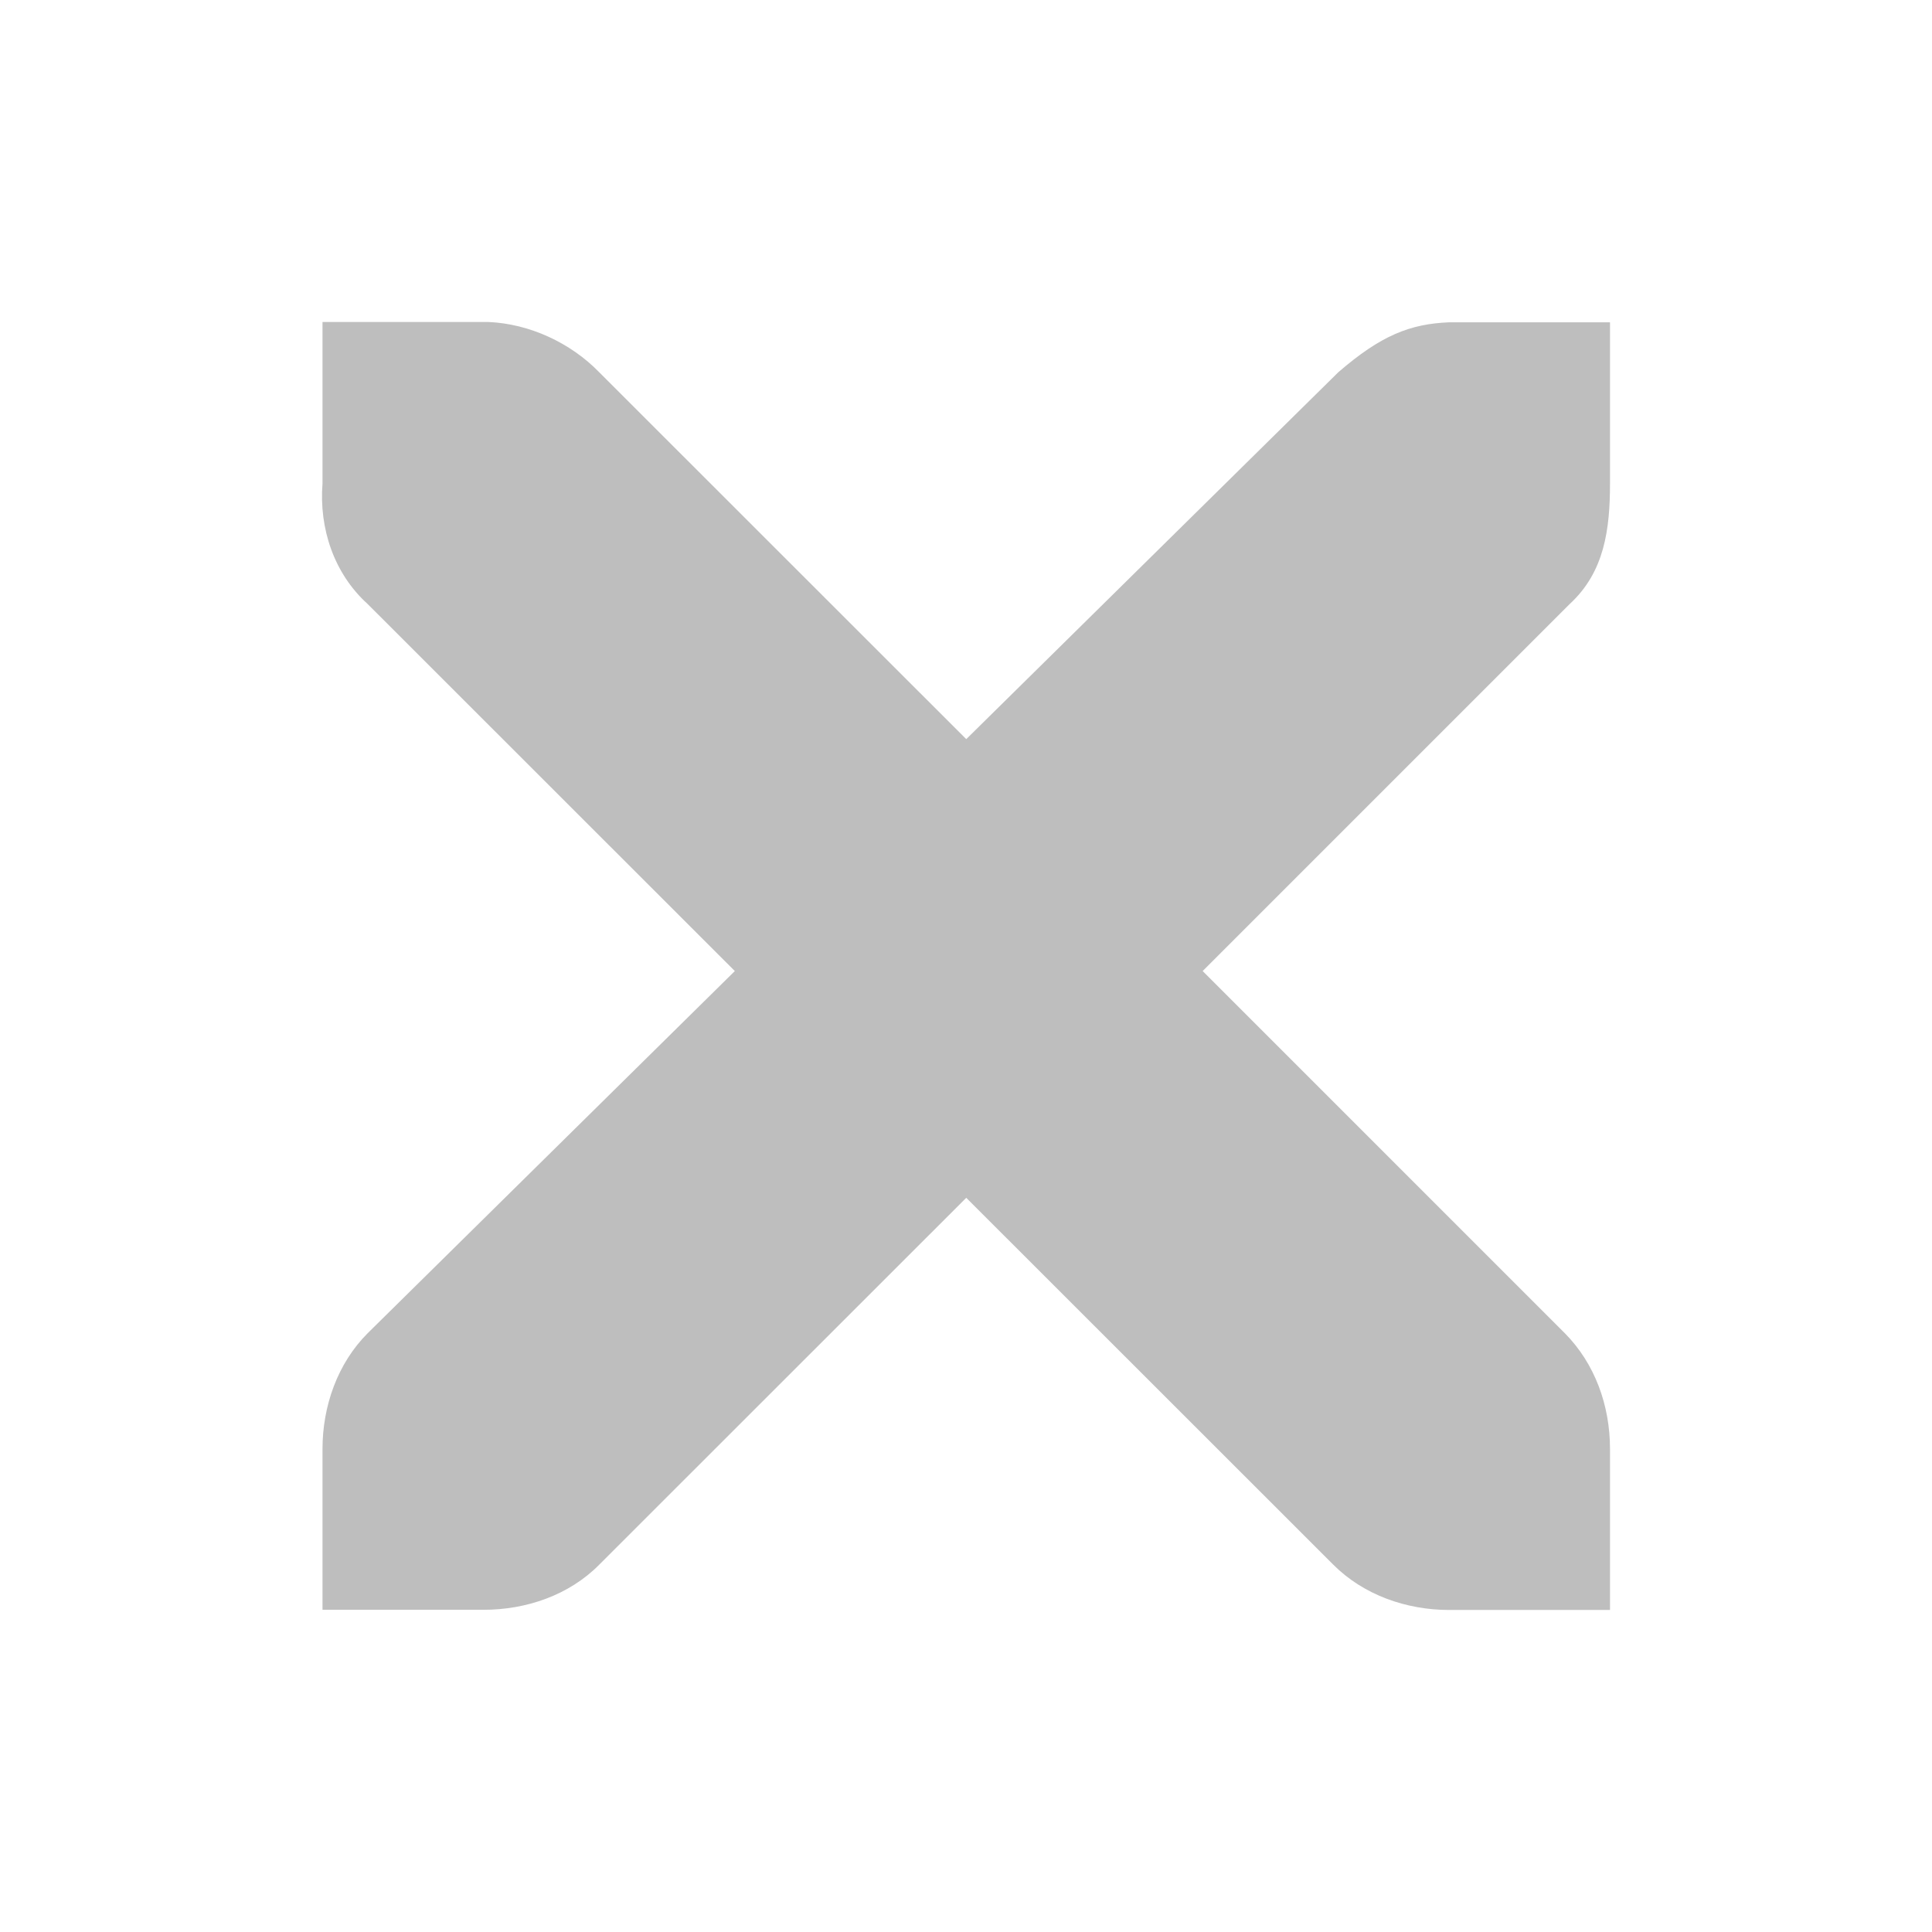
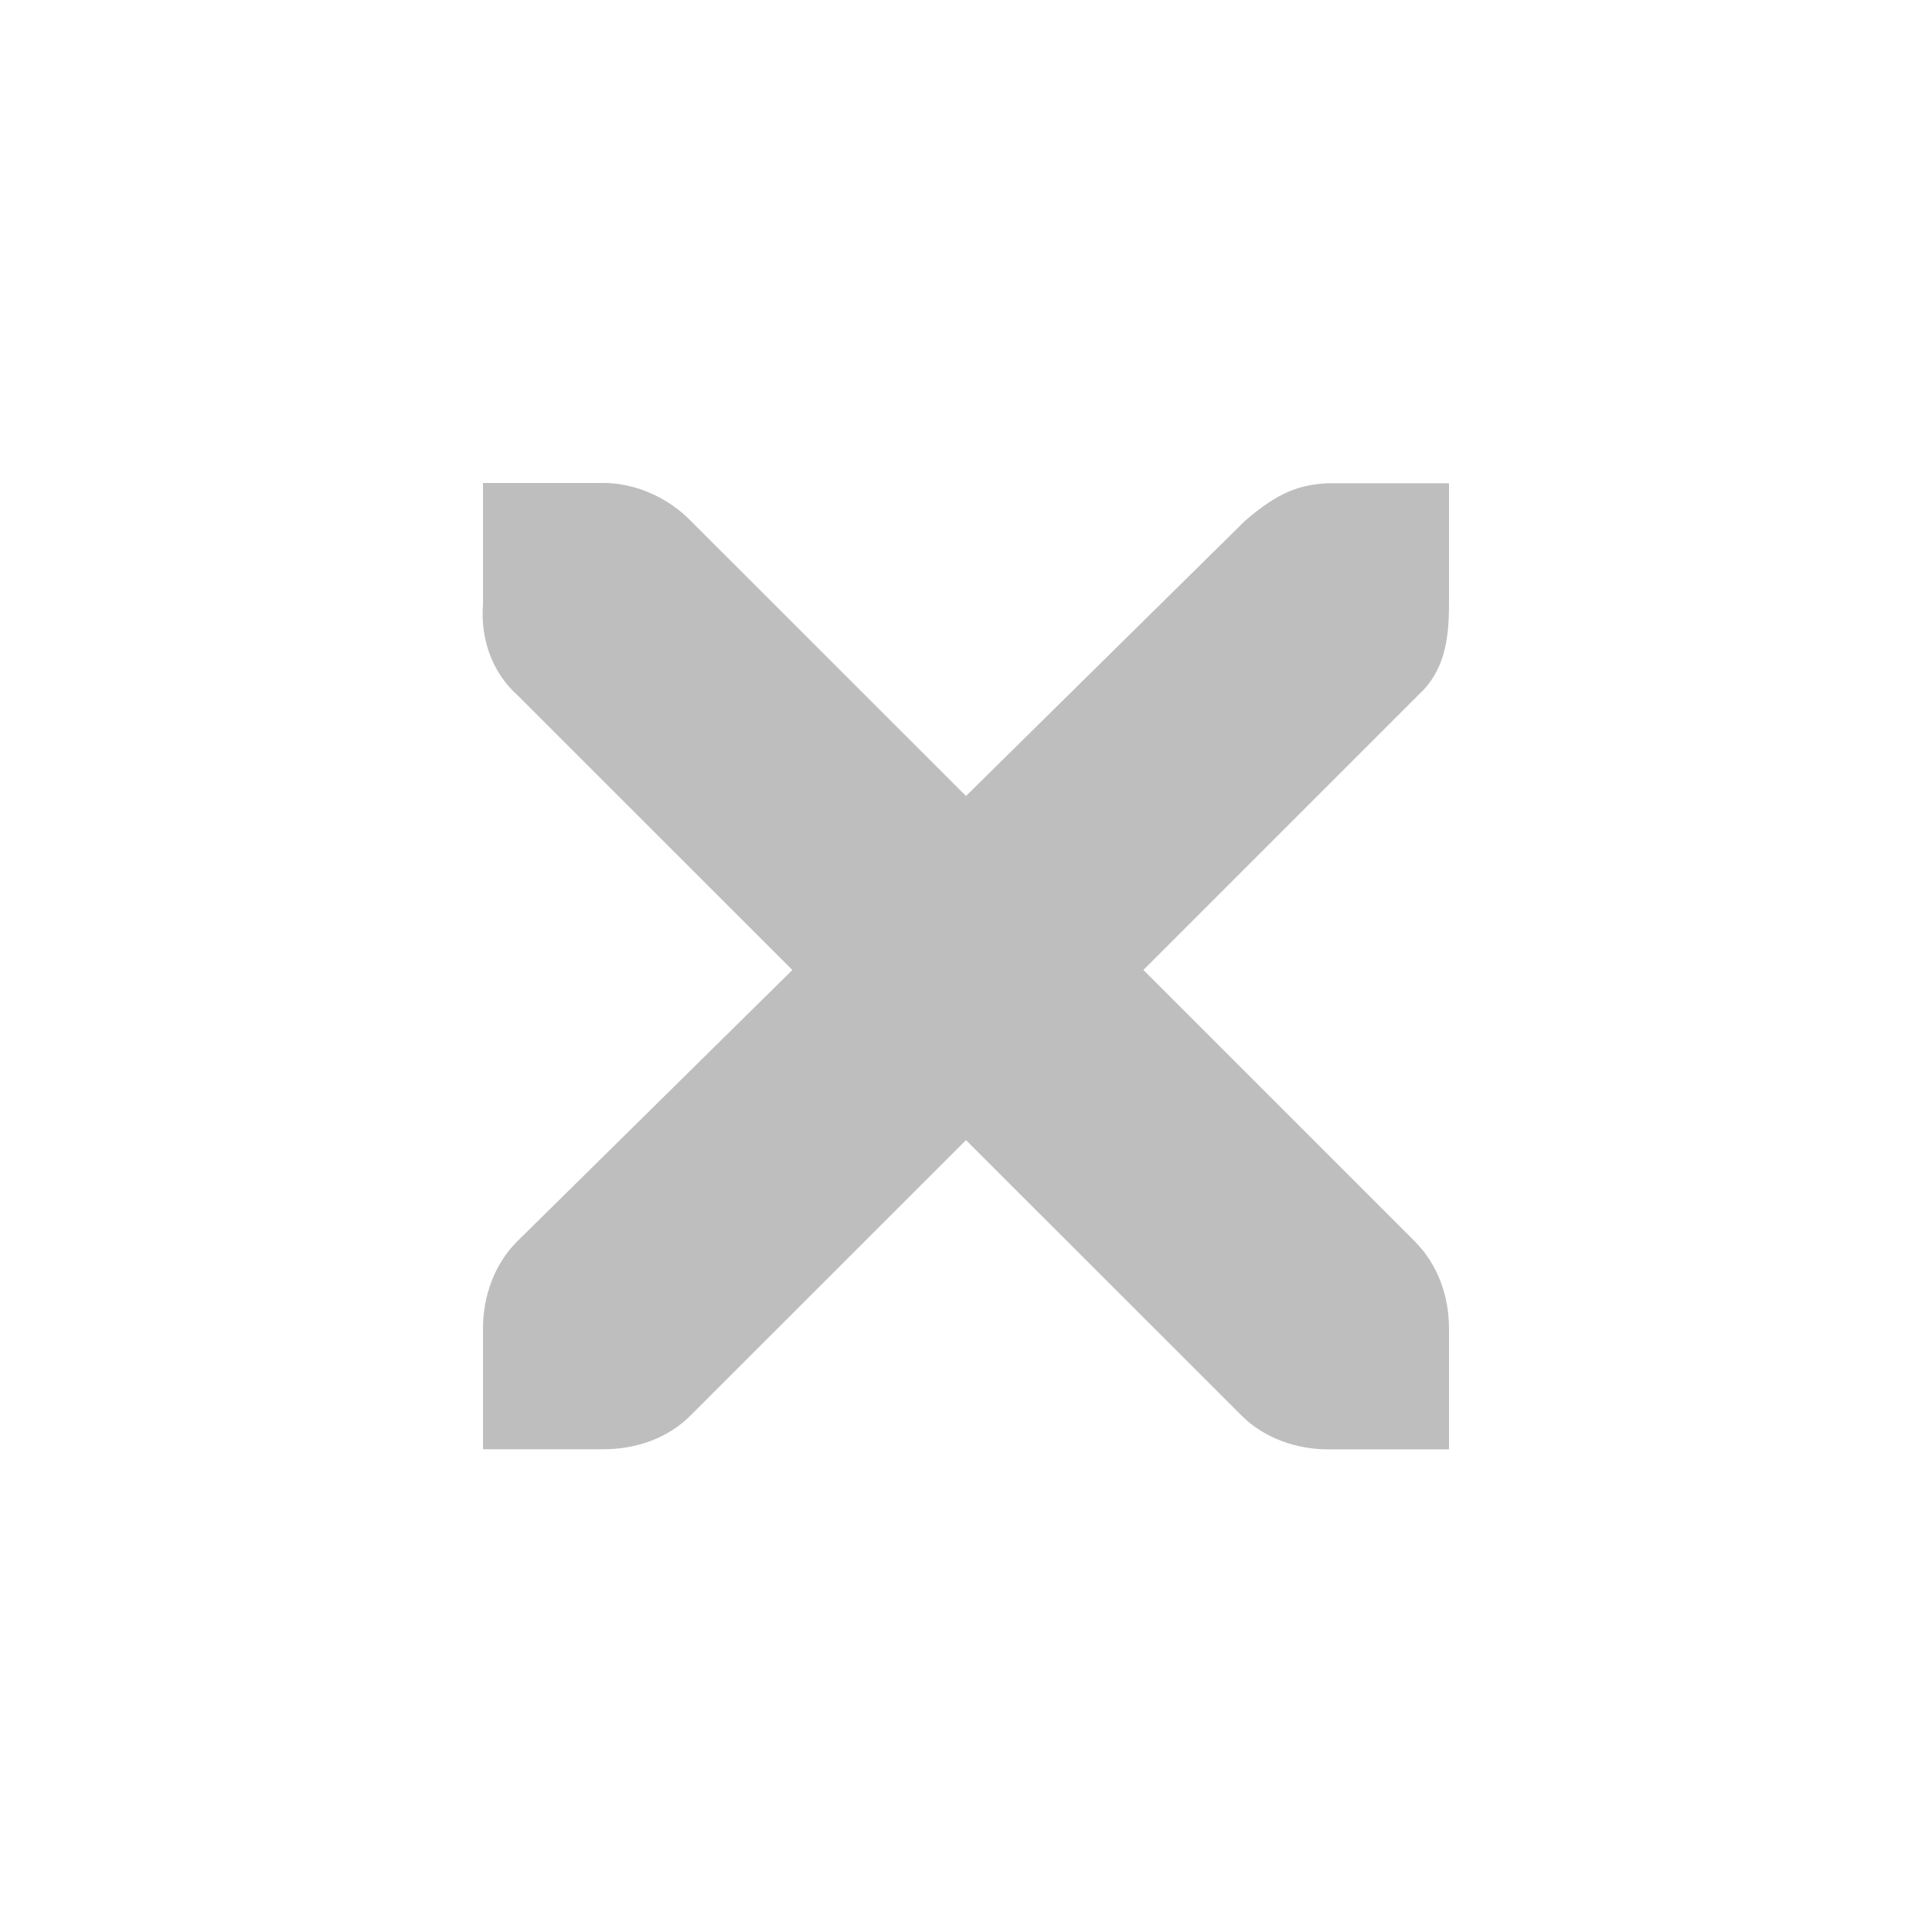
<svg xmlns="http://www.w3.org/2000/svg" id="svg7384" height="16" width="16" version="1.1">
-   <defs id="defs10" />
-   <g id="layer12" transform="matrix(1.332808,0,0,1.332808,-82.62882,-693.0592)">
+   <g id="layer12" transform="translate(-60,-518)">
    <g id="layer4-4-1" transform="translate(19,-242)">
-       <path id="path10839-9" style="color:#bebebe;text-indent:0;text-transform:none;block-progression:tb;fill:#bebebe;enable-background:new" d="m 45,764 1,0 c 0.01,-1.2e-4 0.021,-4.6e-4 0.031,0 0.255,0.011 0.51,0.129 0.688,0.312 l 2.281,2.28 2.312,-2.28 c 0.266,-0.23 0.447,-0.3 0.688,-0.31 l 1,0 0,1 c 0,0.286 -0.034,0.551 -0.25,0.75 l -2.281,2.281 2.25,2.25 c 0.188,0.19 0.281,0.45 0.281,0.72 l 0,1 -1,0 c -0.265,-10e-6 -0.531,-0.093 -0.719,-0.281 l -2.281,-2.28 -2.281,2.28 c -0.188,0.19 -0.454,0.28 -0.719,0.28 l -1,0 0,-1 c -3e-6,-0.265 0.093,-0.531 0.281,-0.719 l 2.281,-2.25 -2.281,-2.28 c -0.21,-0.19 -0.303,-0.47 -0.281,-0.75 l 0,-1 z" />
+       <path id="path10839-9" style="block-progression:tb;text-indent:0;color:#bebebe;enable-background:new;text-transform:none;fill:#bebebe" d="m45 764h1c0.01-0 0.021-0 0.031 0 0.255 0.011 0.51 0.129 0.688 0.312l2.281 2.28 2.312-2.28c0.266-0.23 0.447-0.3 0.688-0.31h1v1c0 0.286-0.034 0.551-0.25 0.75l-2.281 2.281 2.25 2.25c0.188 0.19 0.281 0.45 0.281 0.72v1h-1c-0.265-0-0.531-0.093-0.719-0.281l-2.281-2.28-2.281 2.28c-0.188 0.19-0.454 0.28-0.719 0.28h-1v-1c-0-0.265 0.093-0.531 0.281-0.719l2.281-2.25-2.281-2.28c-0.21-0.19-0.303-0.47-0.281-0.75v-1z" />
    </g>
  </g>
</svg>
